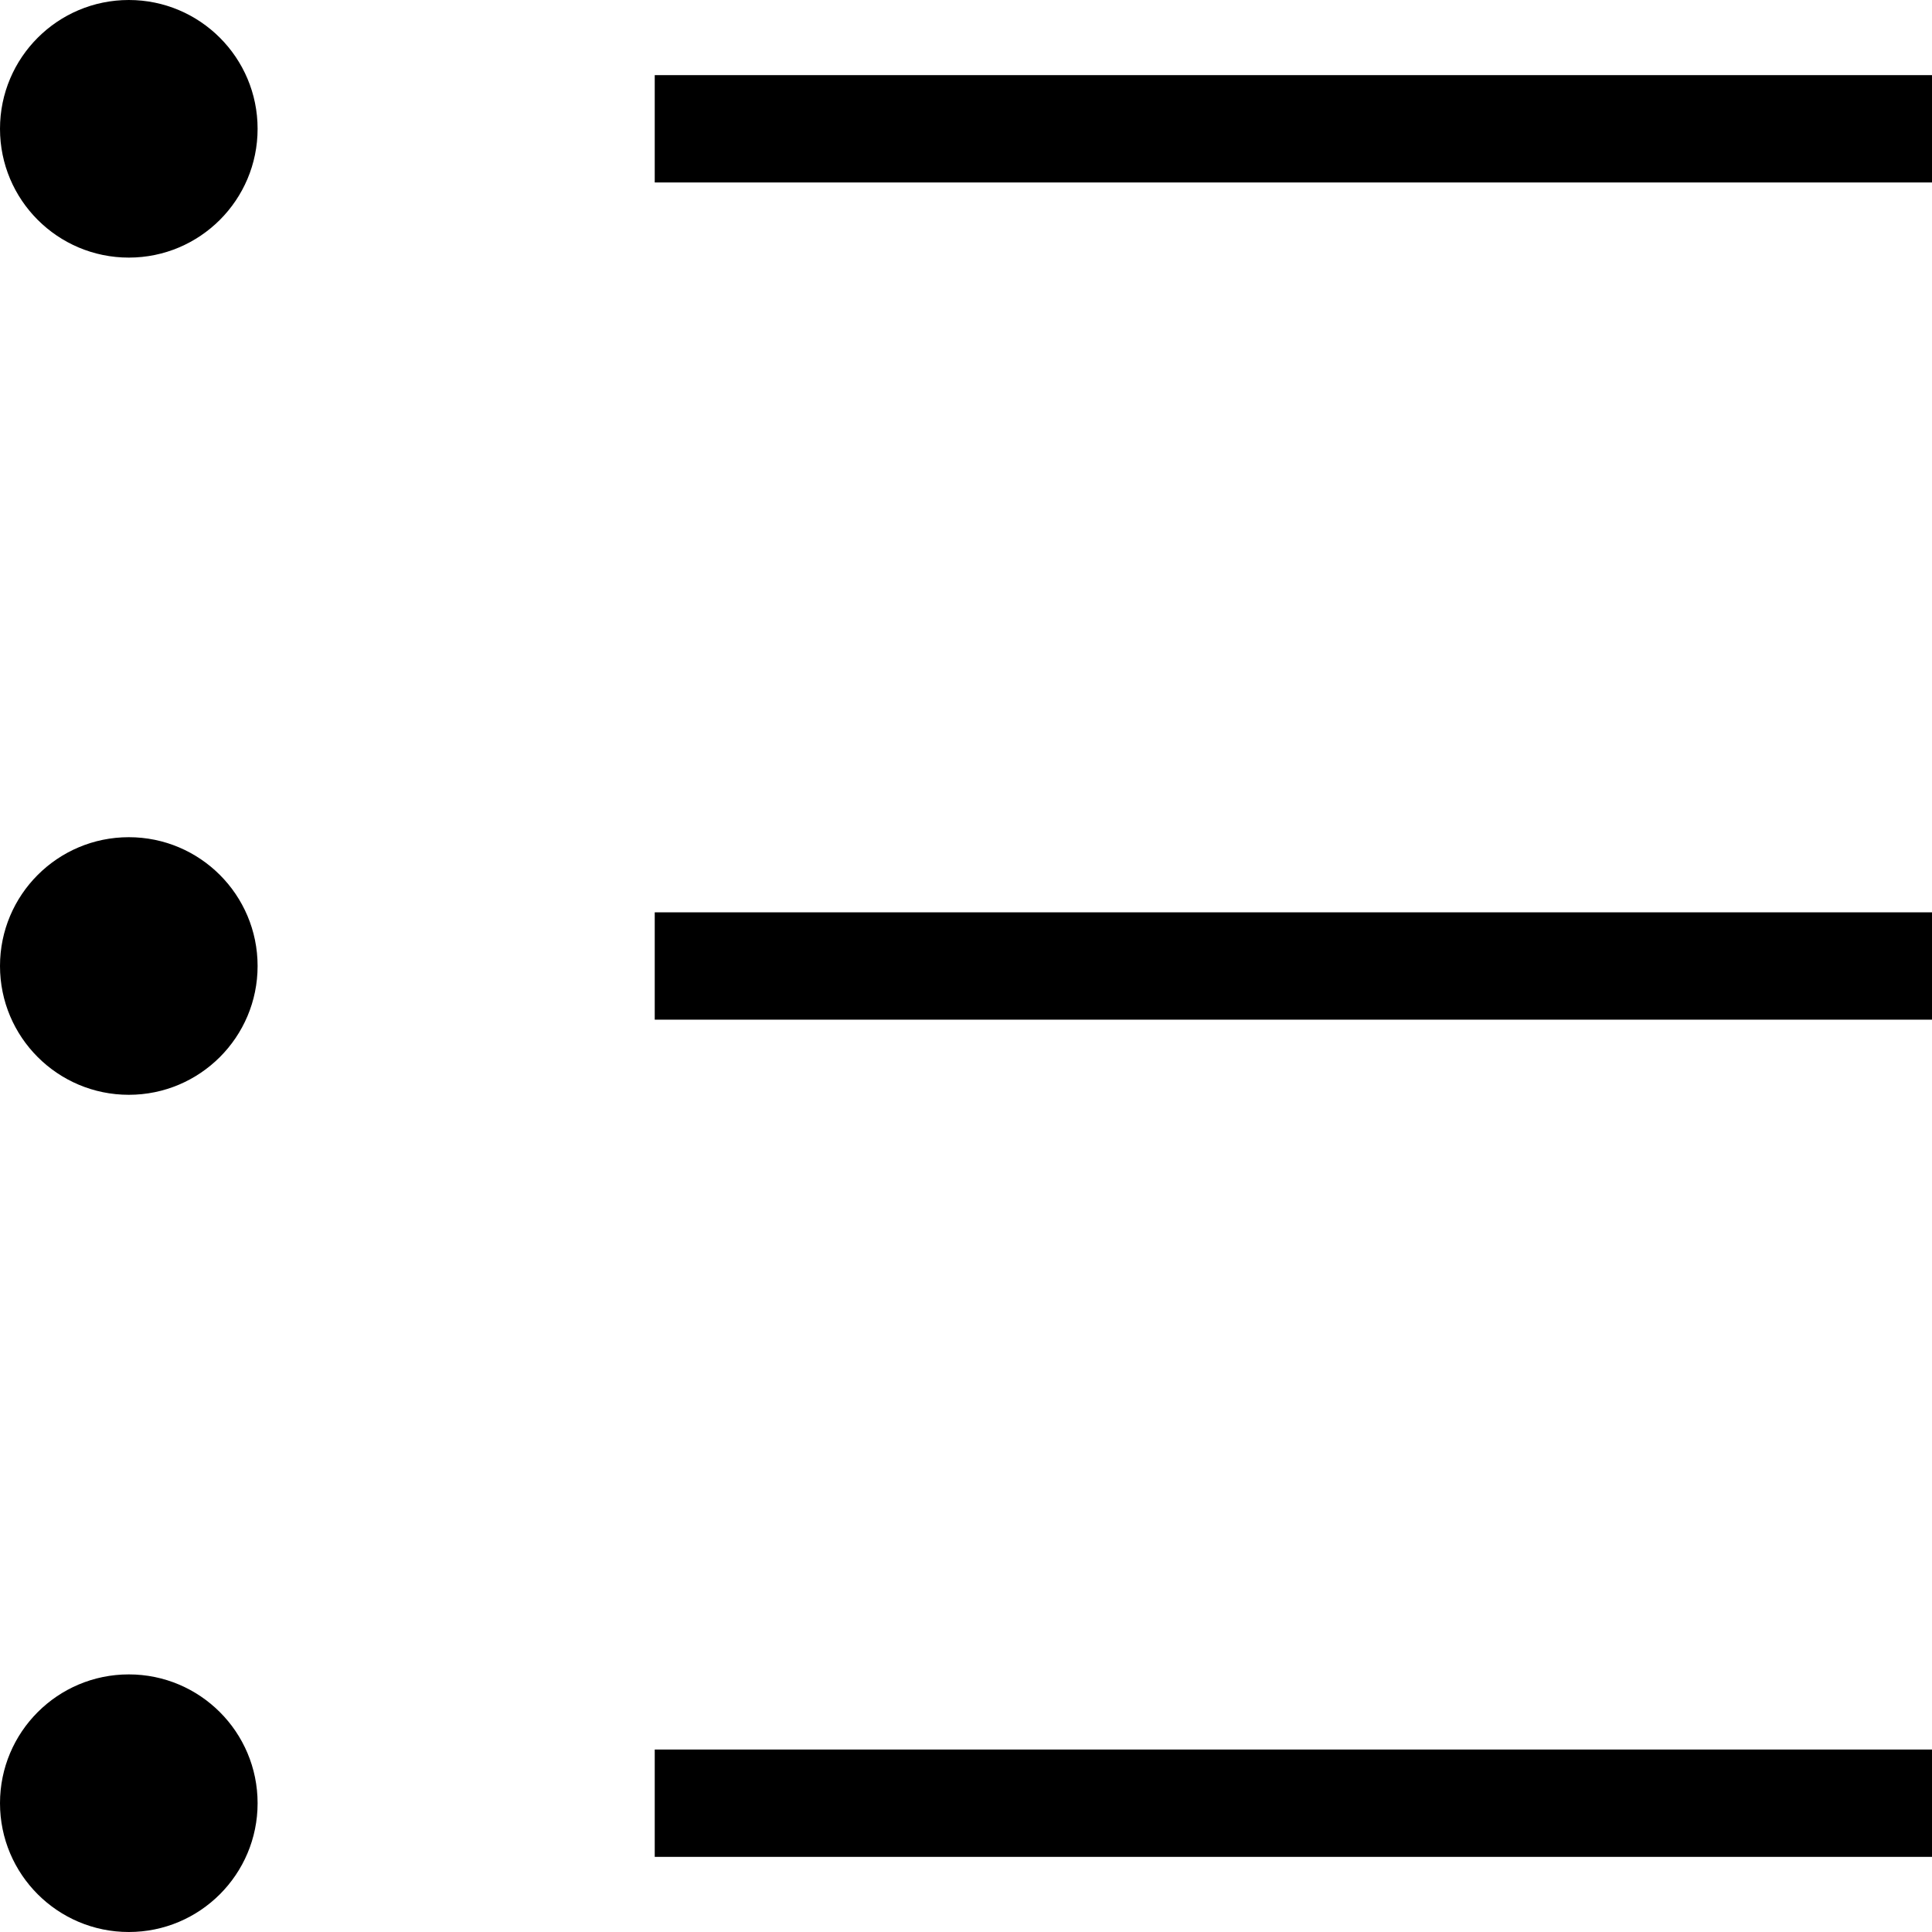
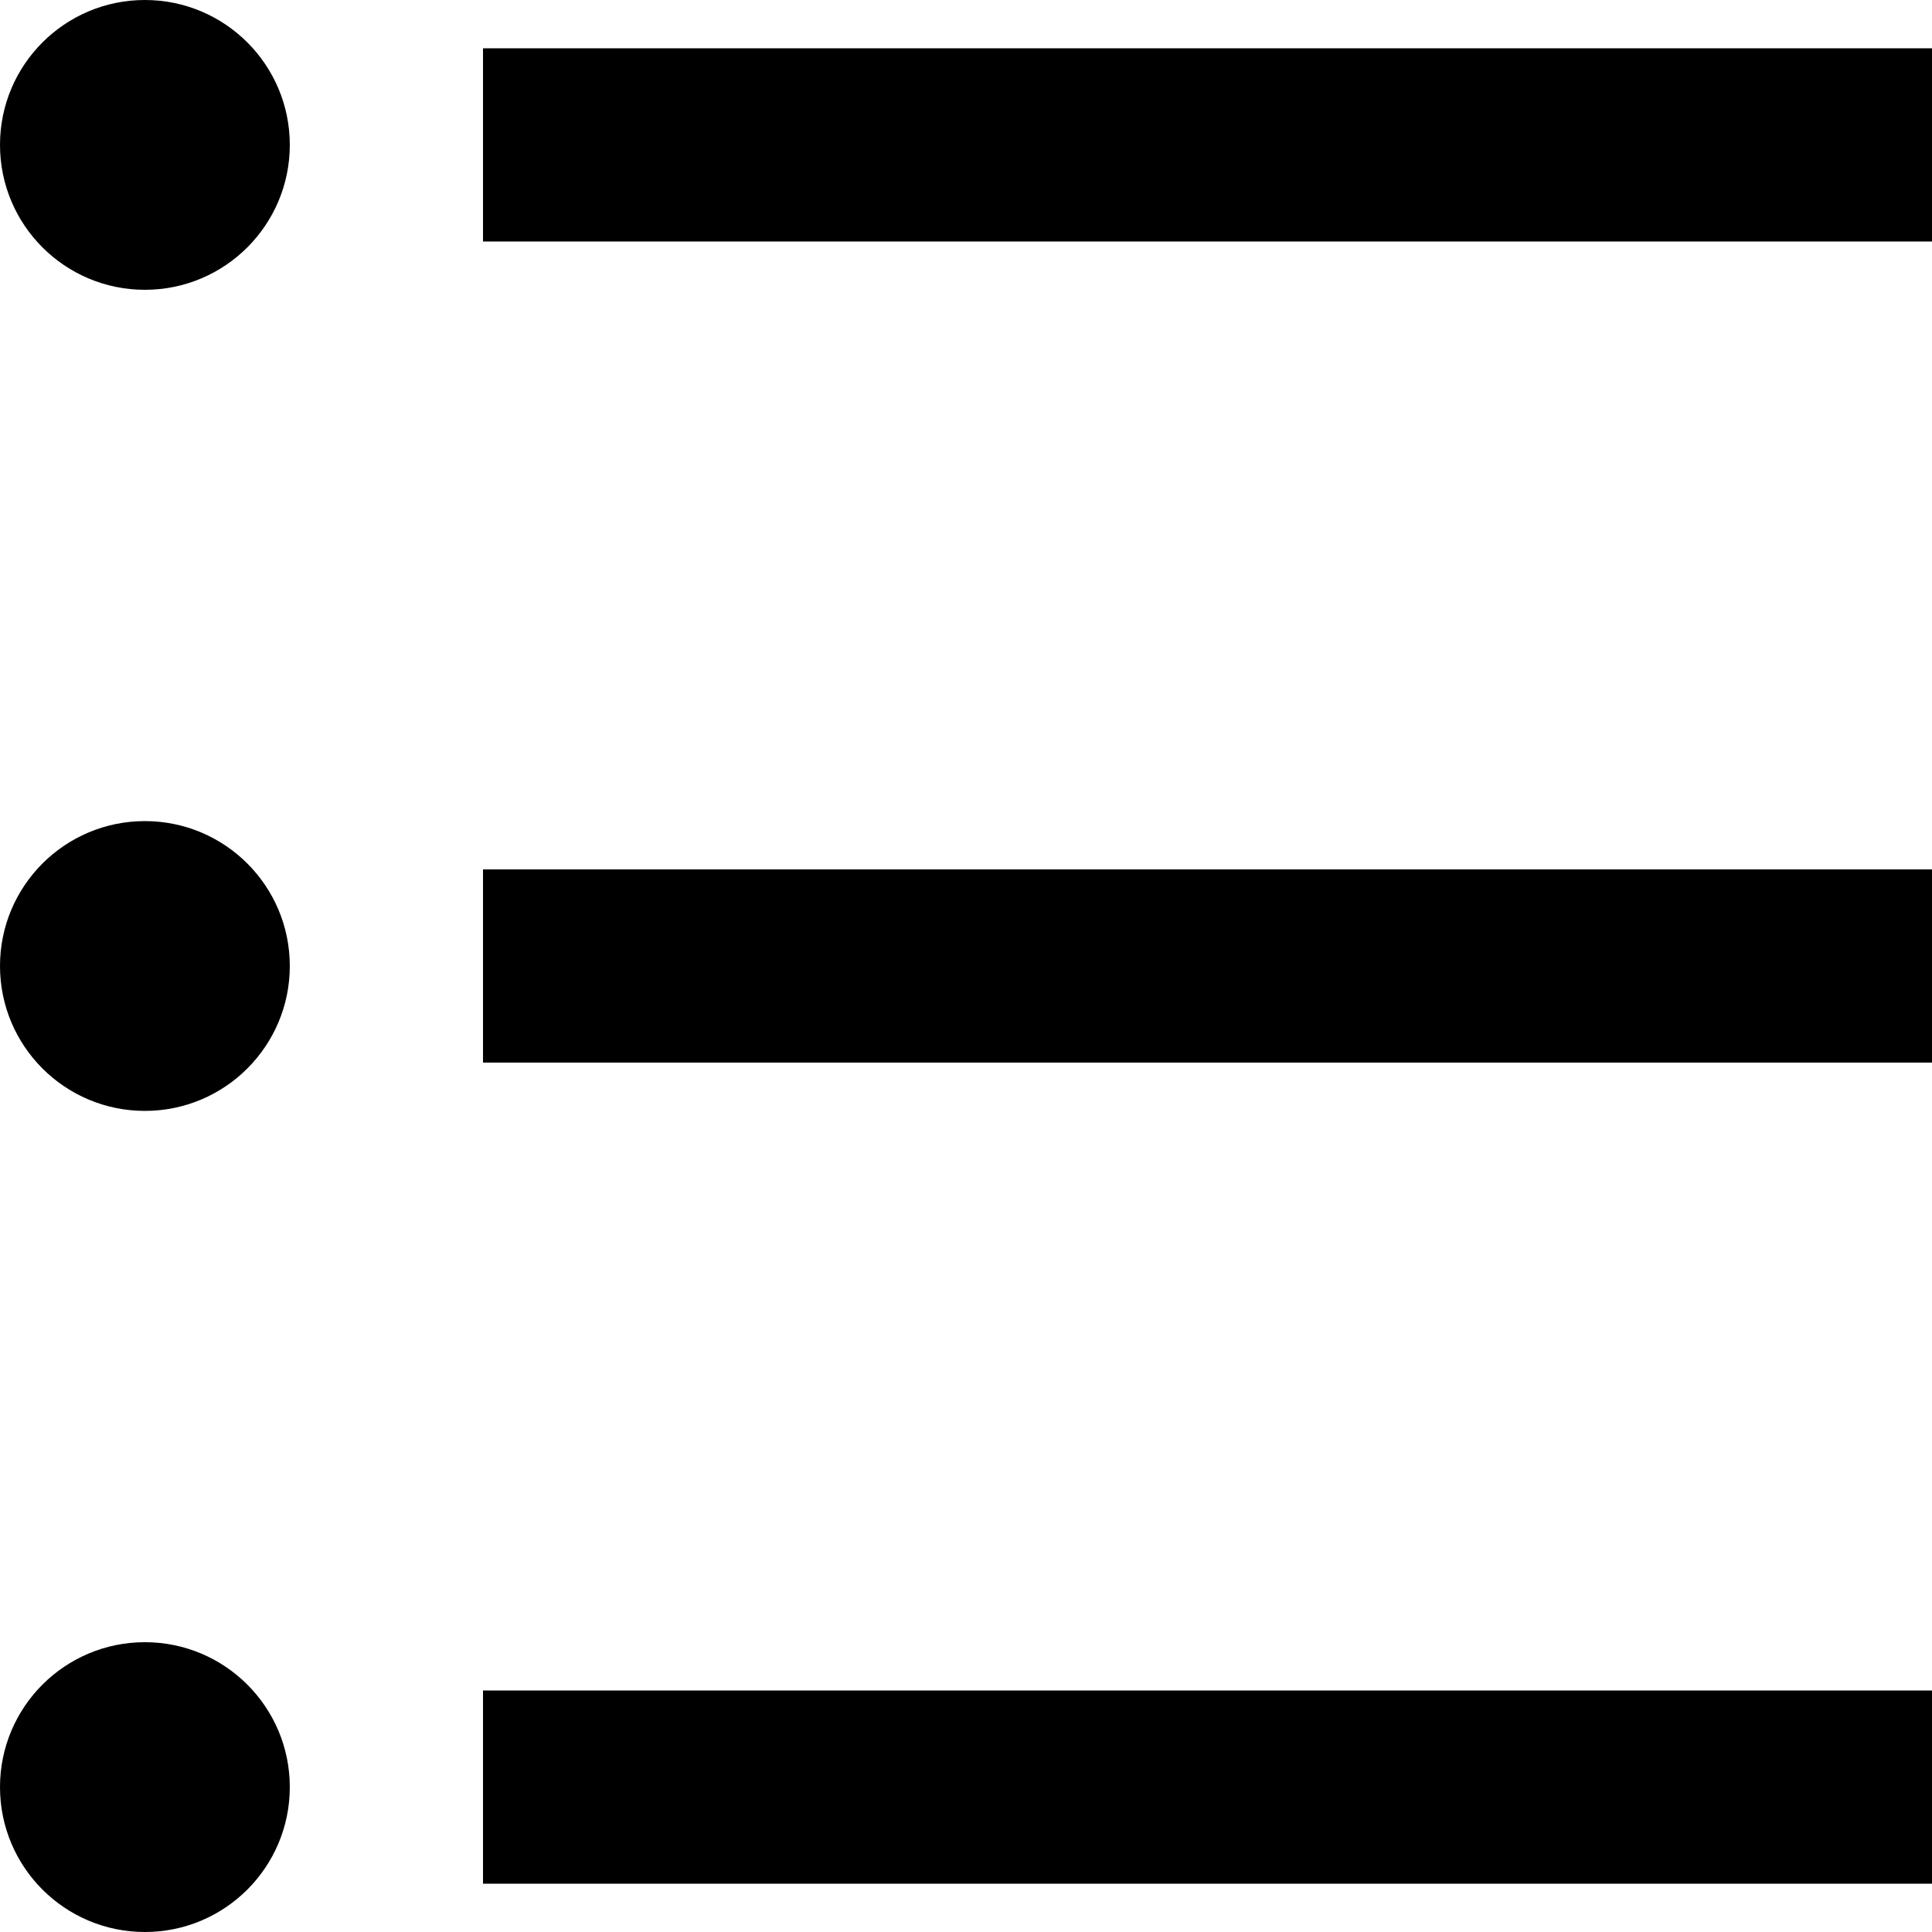
- <svg xmlns="http://www.w3.org/2000/svg" viewBox="0 0 18 18">
-   <circle cx="1.2" cy="1.2" r="1.2" />
-   <circle cx="1.2" cy="16.8" r="1.2" />
-   <circle cx="1.2" cy="9" r="1.2" />
-   <path d="M6.1.7H18v1H6.1zM6.1 8.5H18v1H6.1zM6.1 16.3H18v1H6.1z" />
+ <svg xmlns="http://www.w3.org/2000/svg" viewBox="0 0 20 20">
+   <circle cx="1.5" cy="1.5" r="1.5" />
+   <path d="M5 .5h15v2H5z" />
+   <circle cx="1.5" cy="10" r="1.5" />
+   <path d="M5 9h15v2H5z" />
+   <circle cx="1.5" cy="18.5" r="1.5" />
+   <path d="M5 17.5h15v2H5z" />
</svg>
